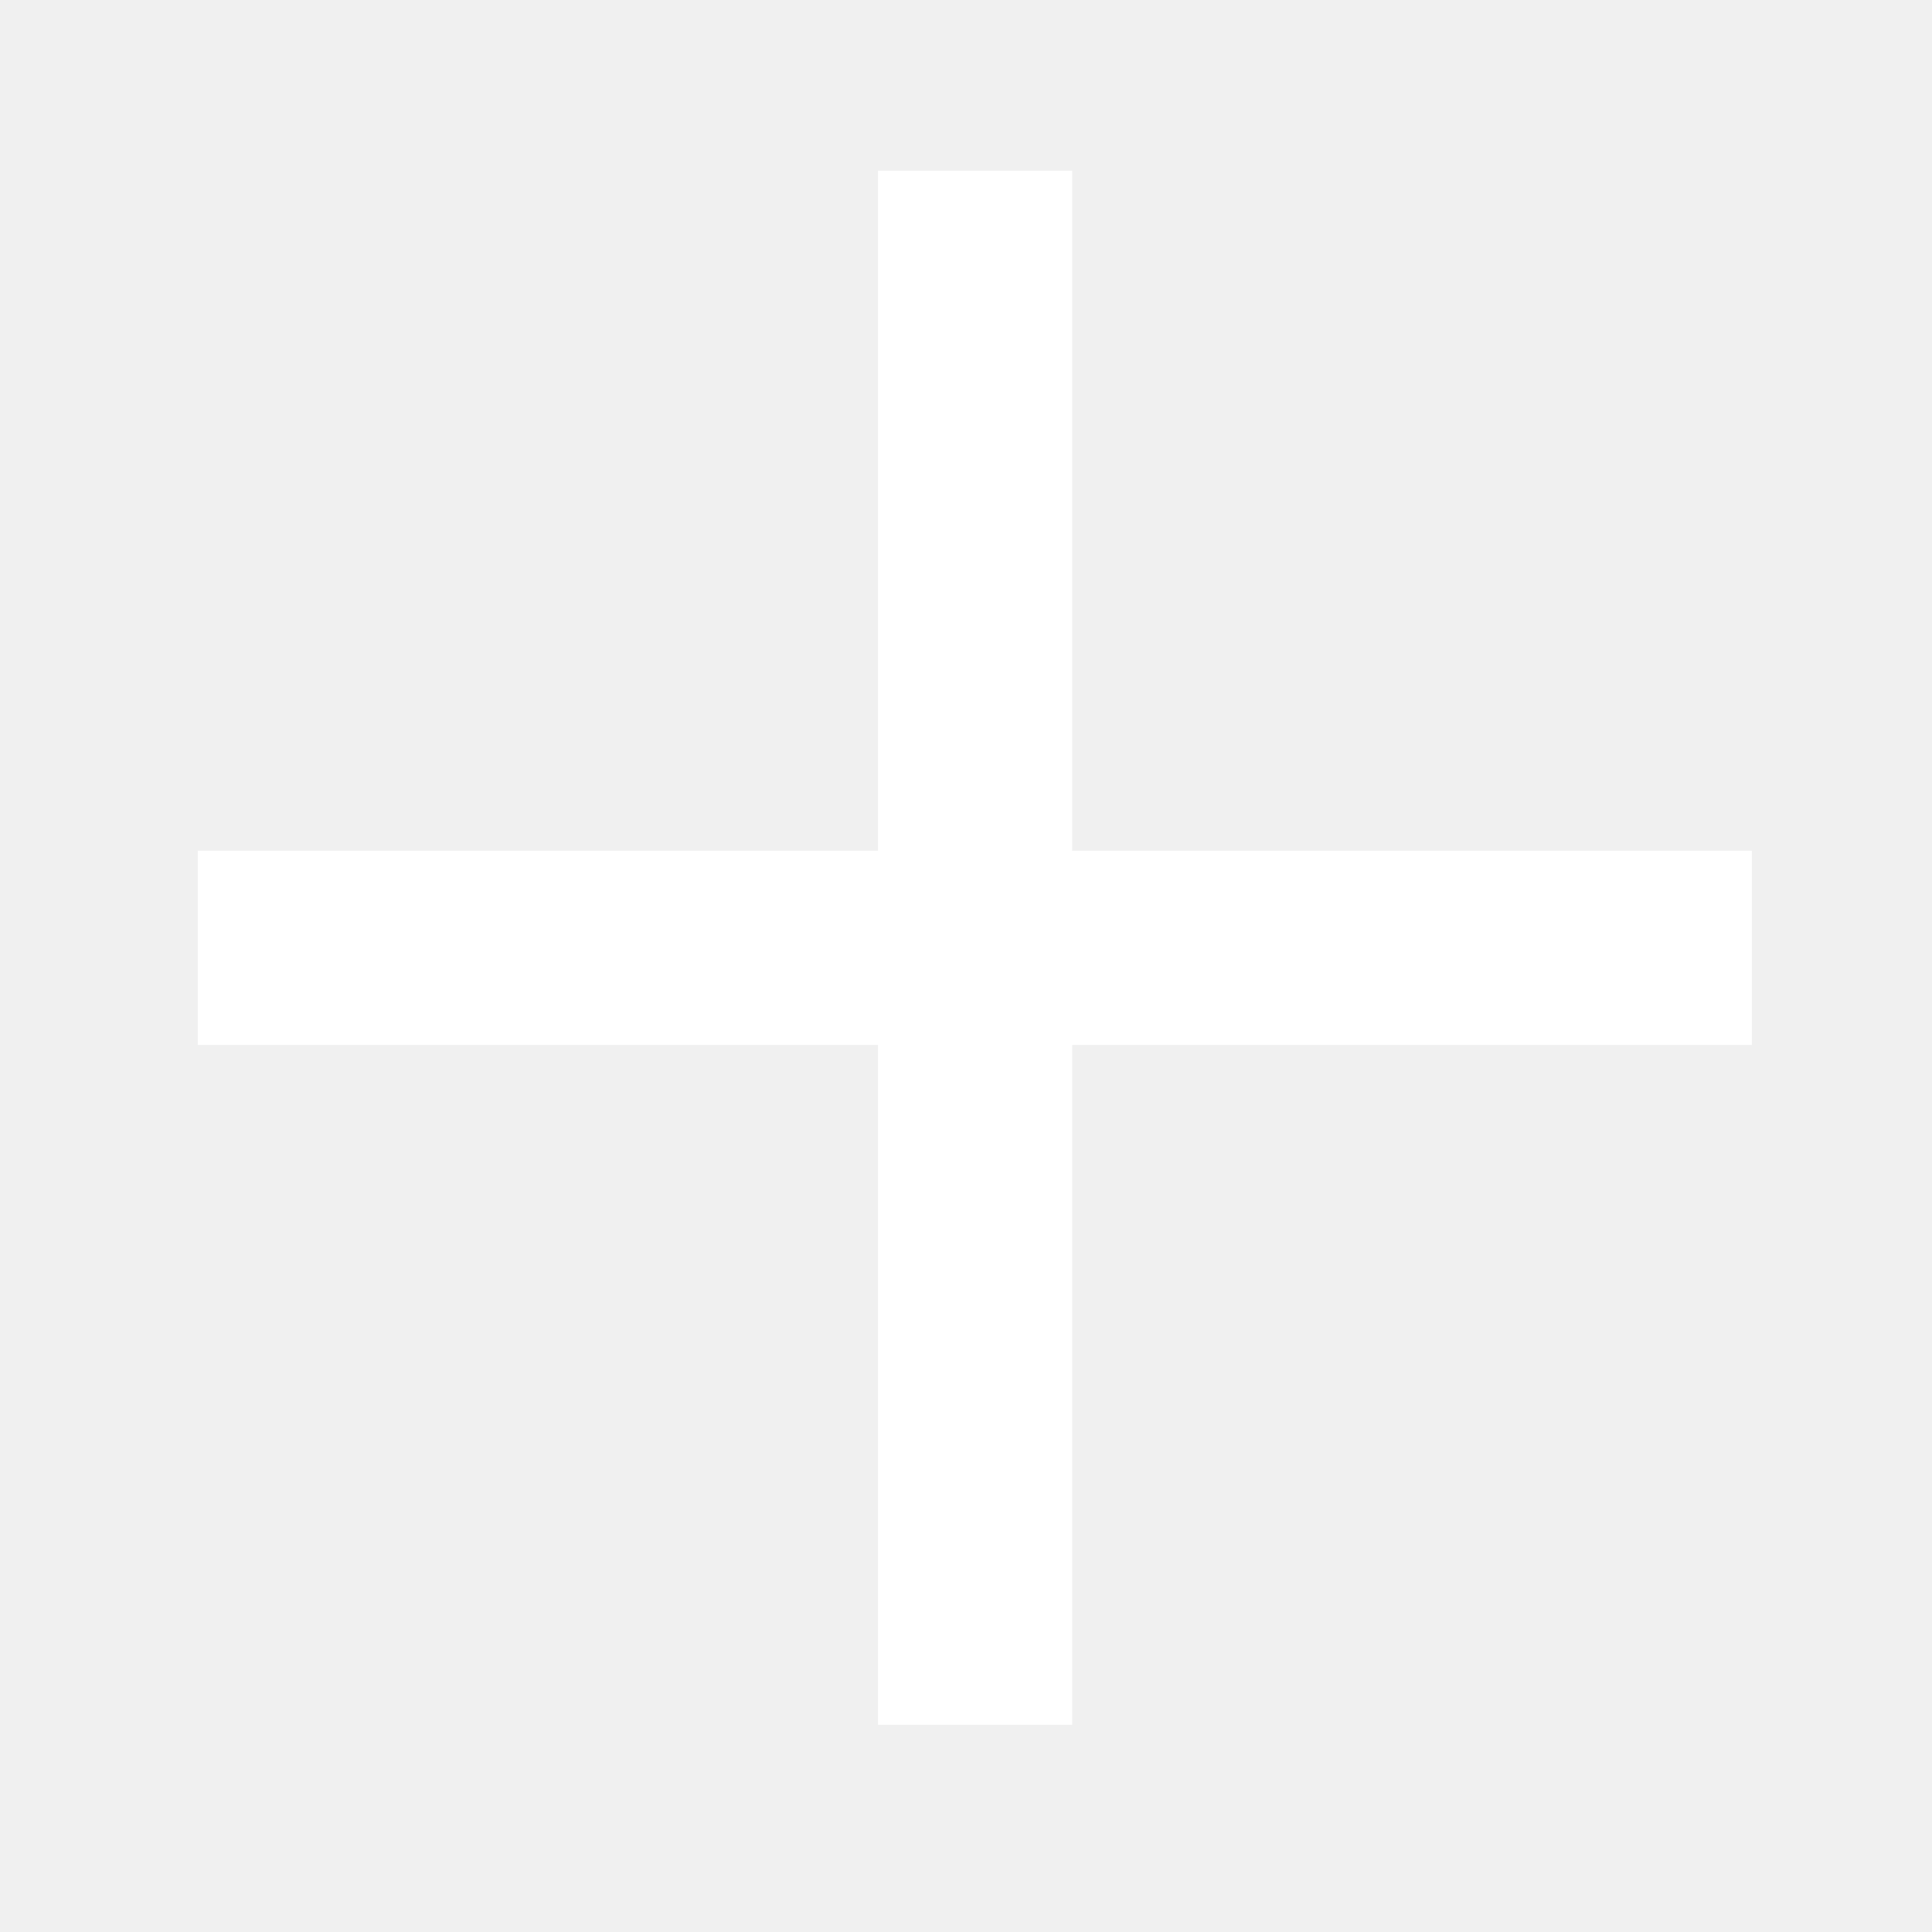
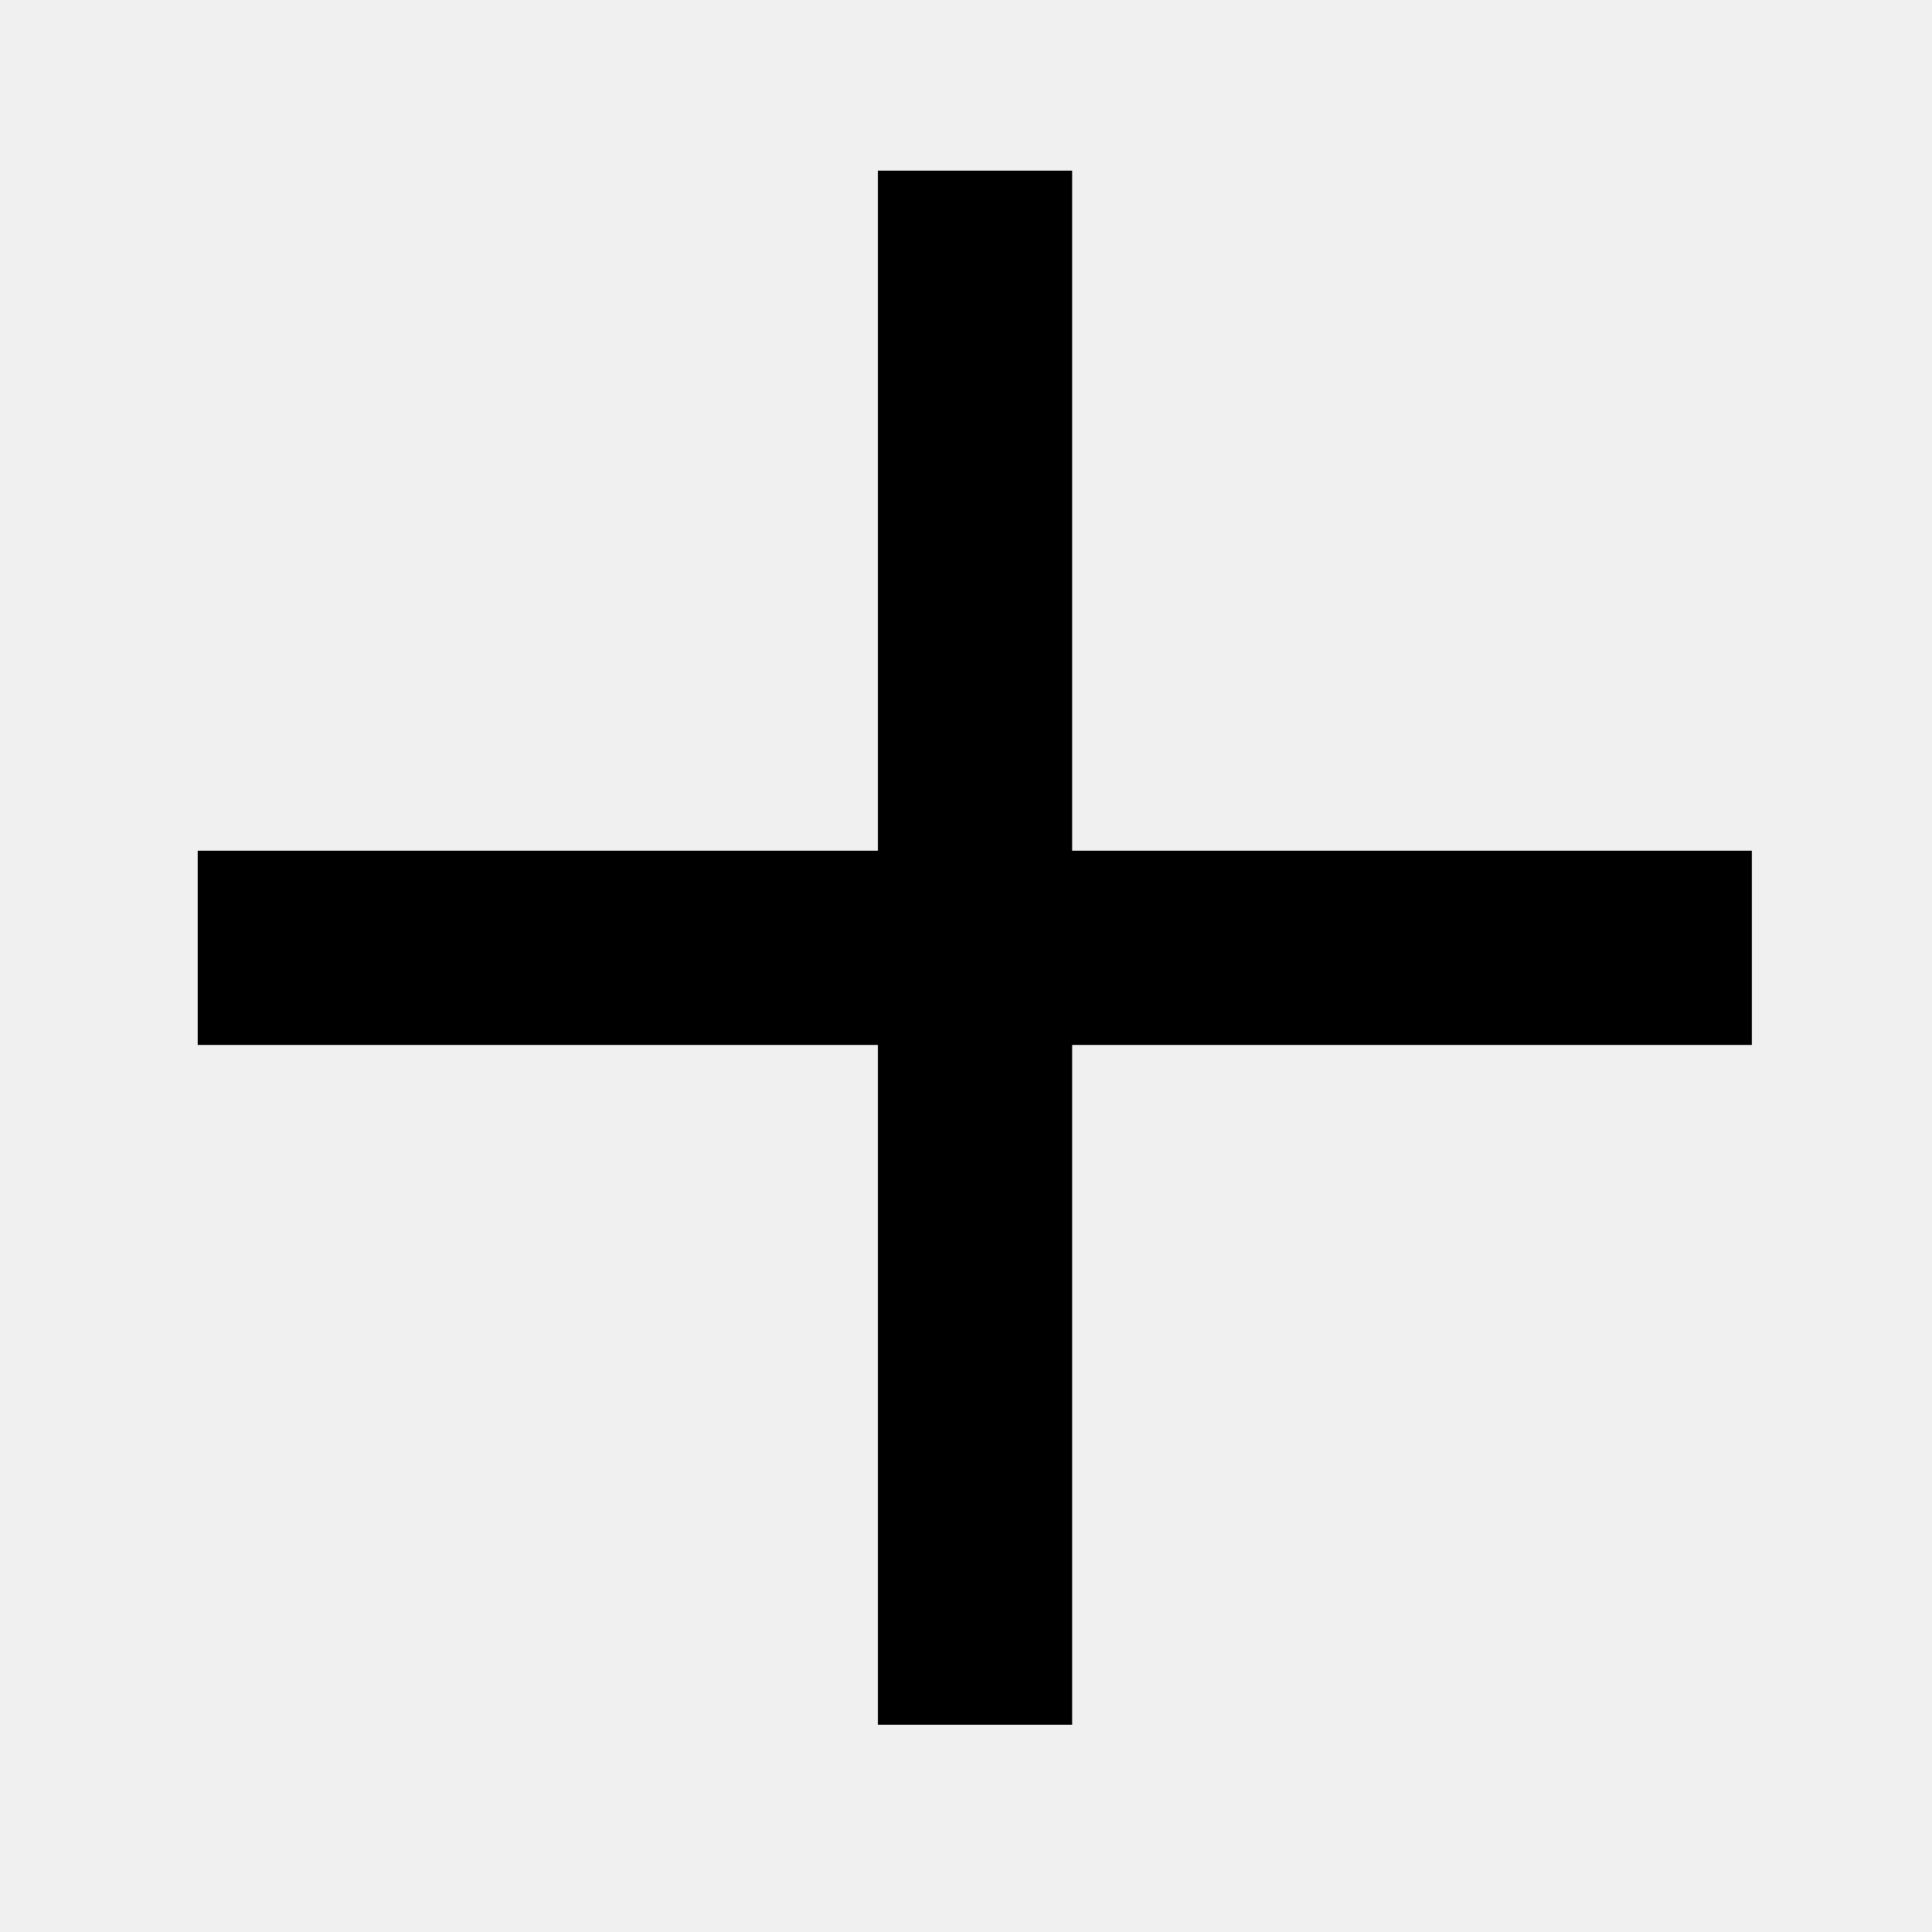
<svg xmlns="http://www.w3.org/2000/svg" width="15" height="15" viewBox="0 0 15 15" fill="none">
-   <rect x="13.602" y="6.605" width="1.508" height="12.066" transform="rotate(90 13.6016 6.60486)" fill="#ffffff" />
-   <rect x="8.324" y="13.391" width="1.508" height="12.066" transform="rotate(-180 8.32422 13.3911)" fill="#ffffff" />
+   <rect x="13.602" y="6.605" width="1.508" height="12.066" transform="rotate(90 13.6016 6.60486)" fill="#000000" />
+   <rect x="8.324" y="13.391" width="1.508" height="12.066" transform="rotate(-180 8.32422 13.3911)" fill="#000000" />
</svg>
